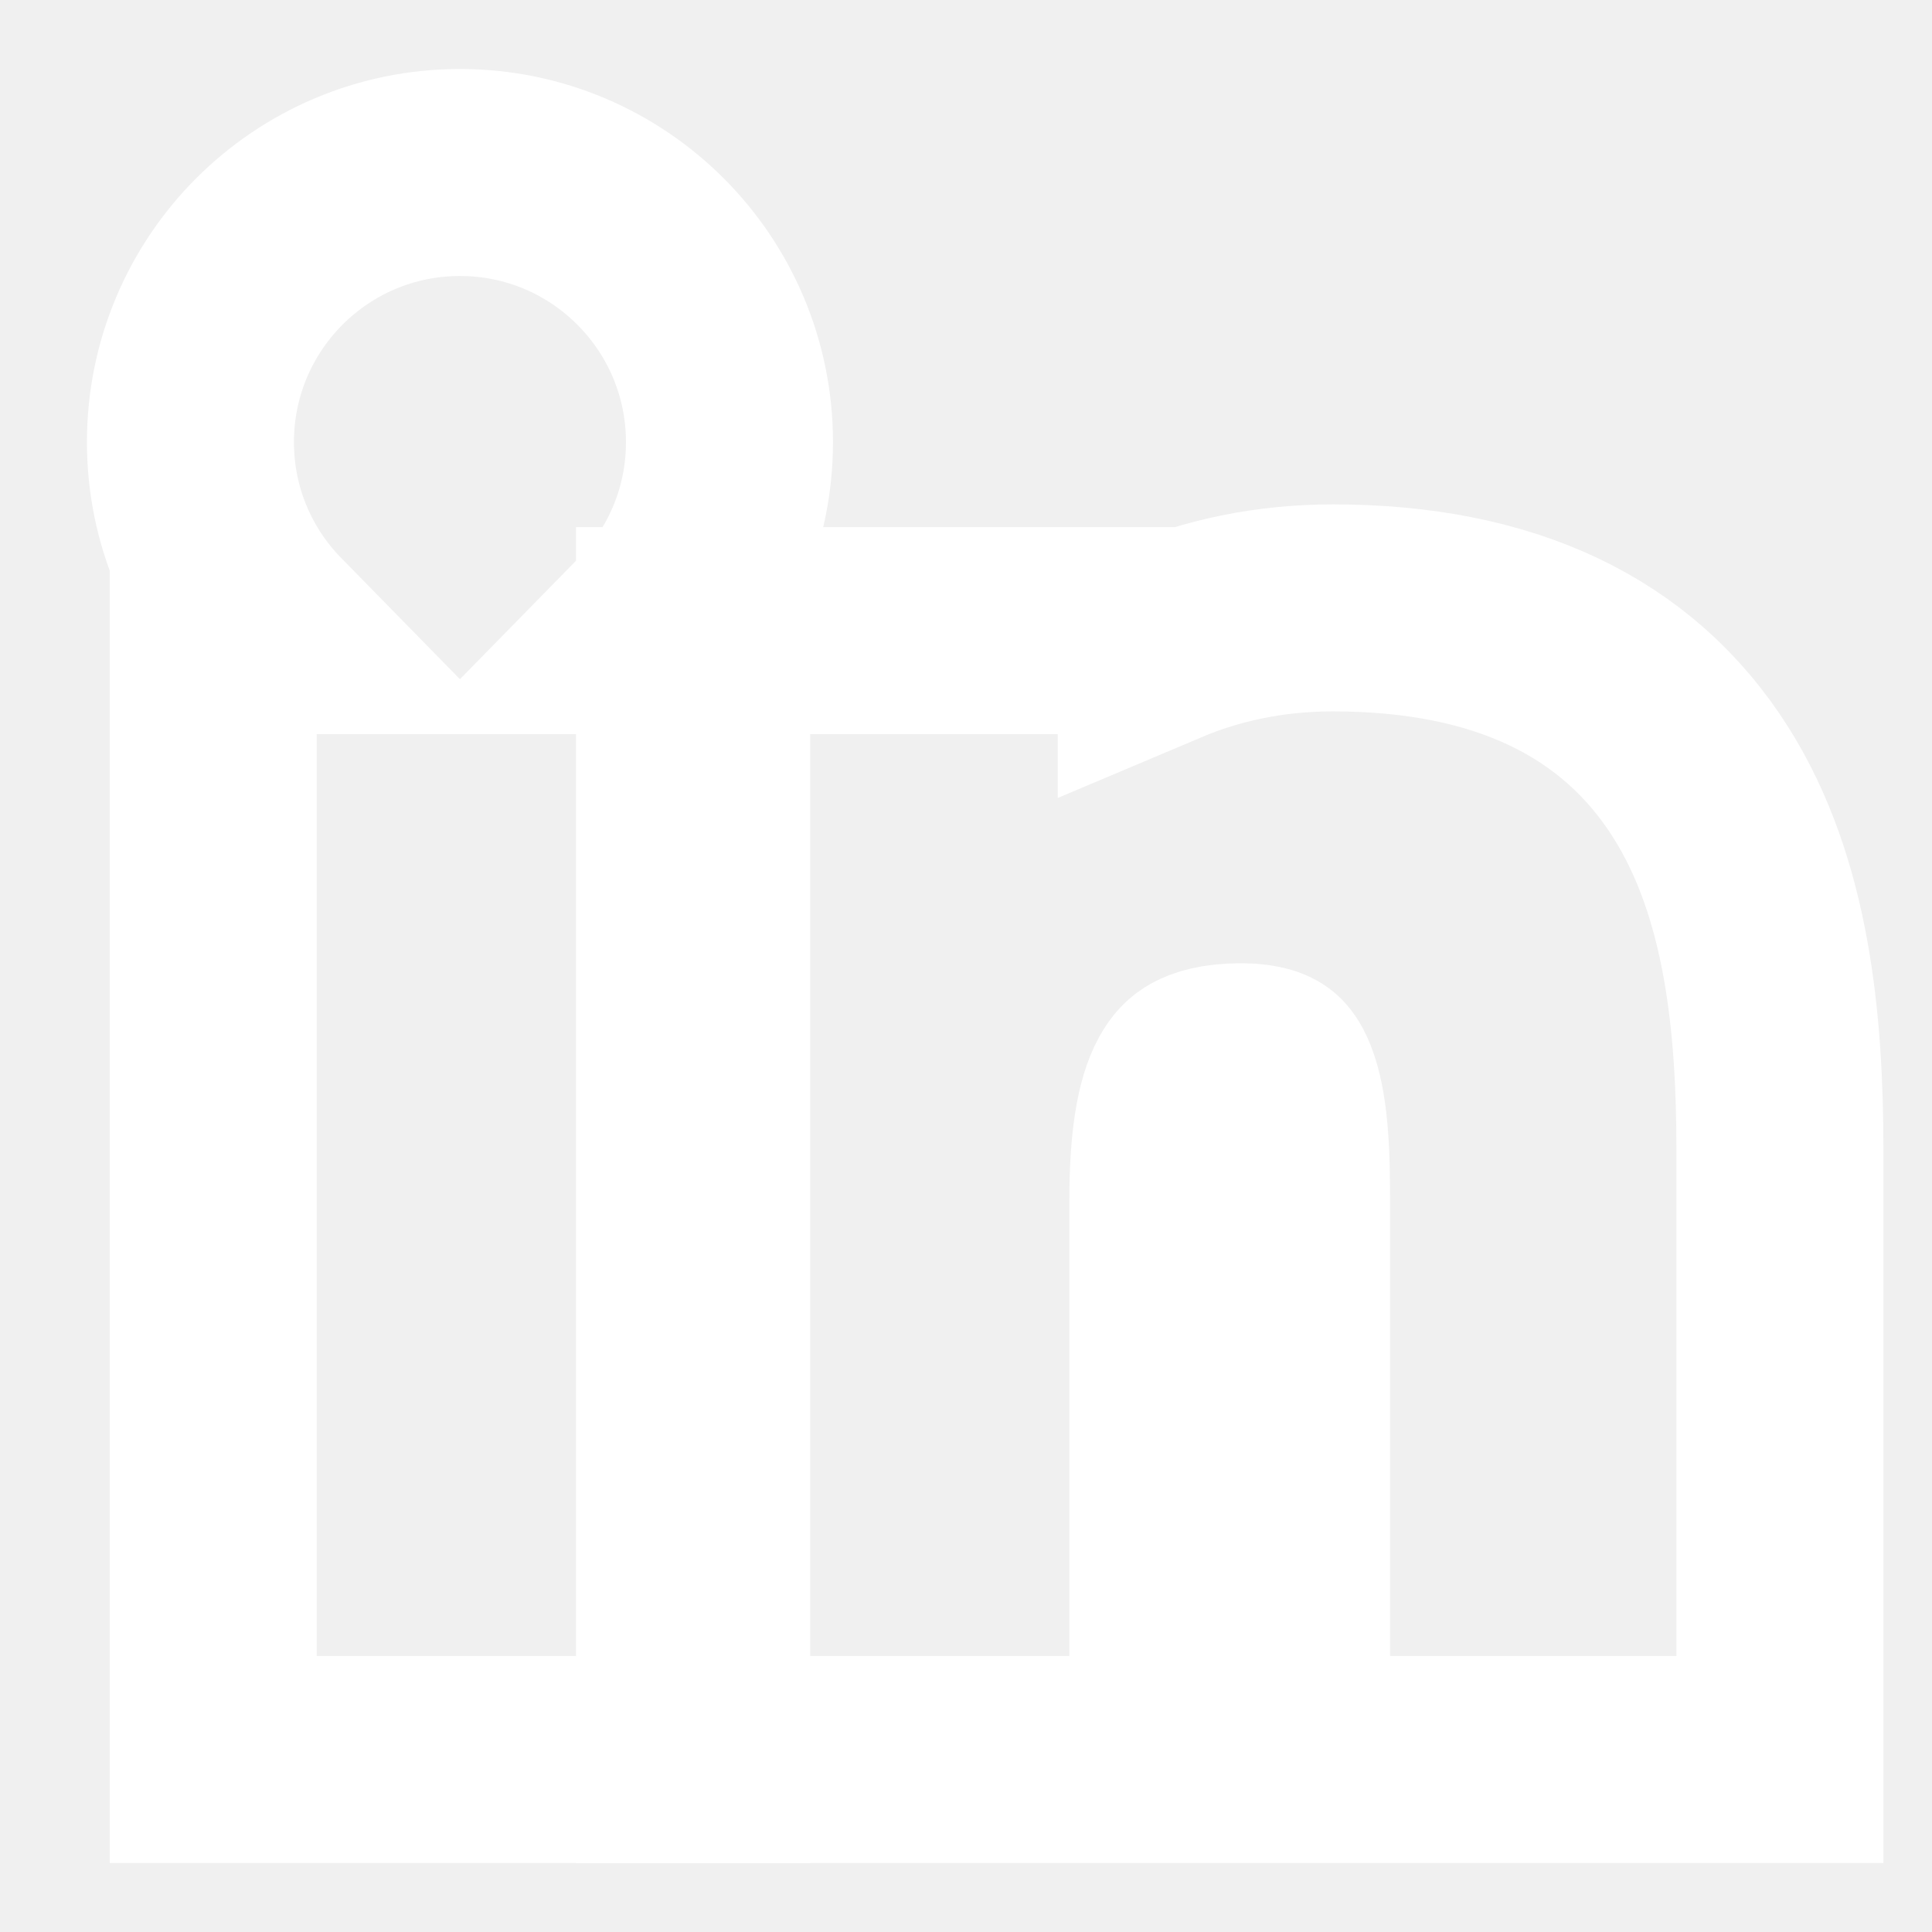
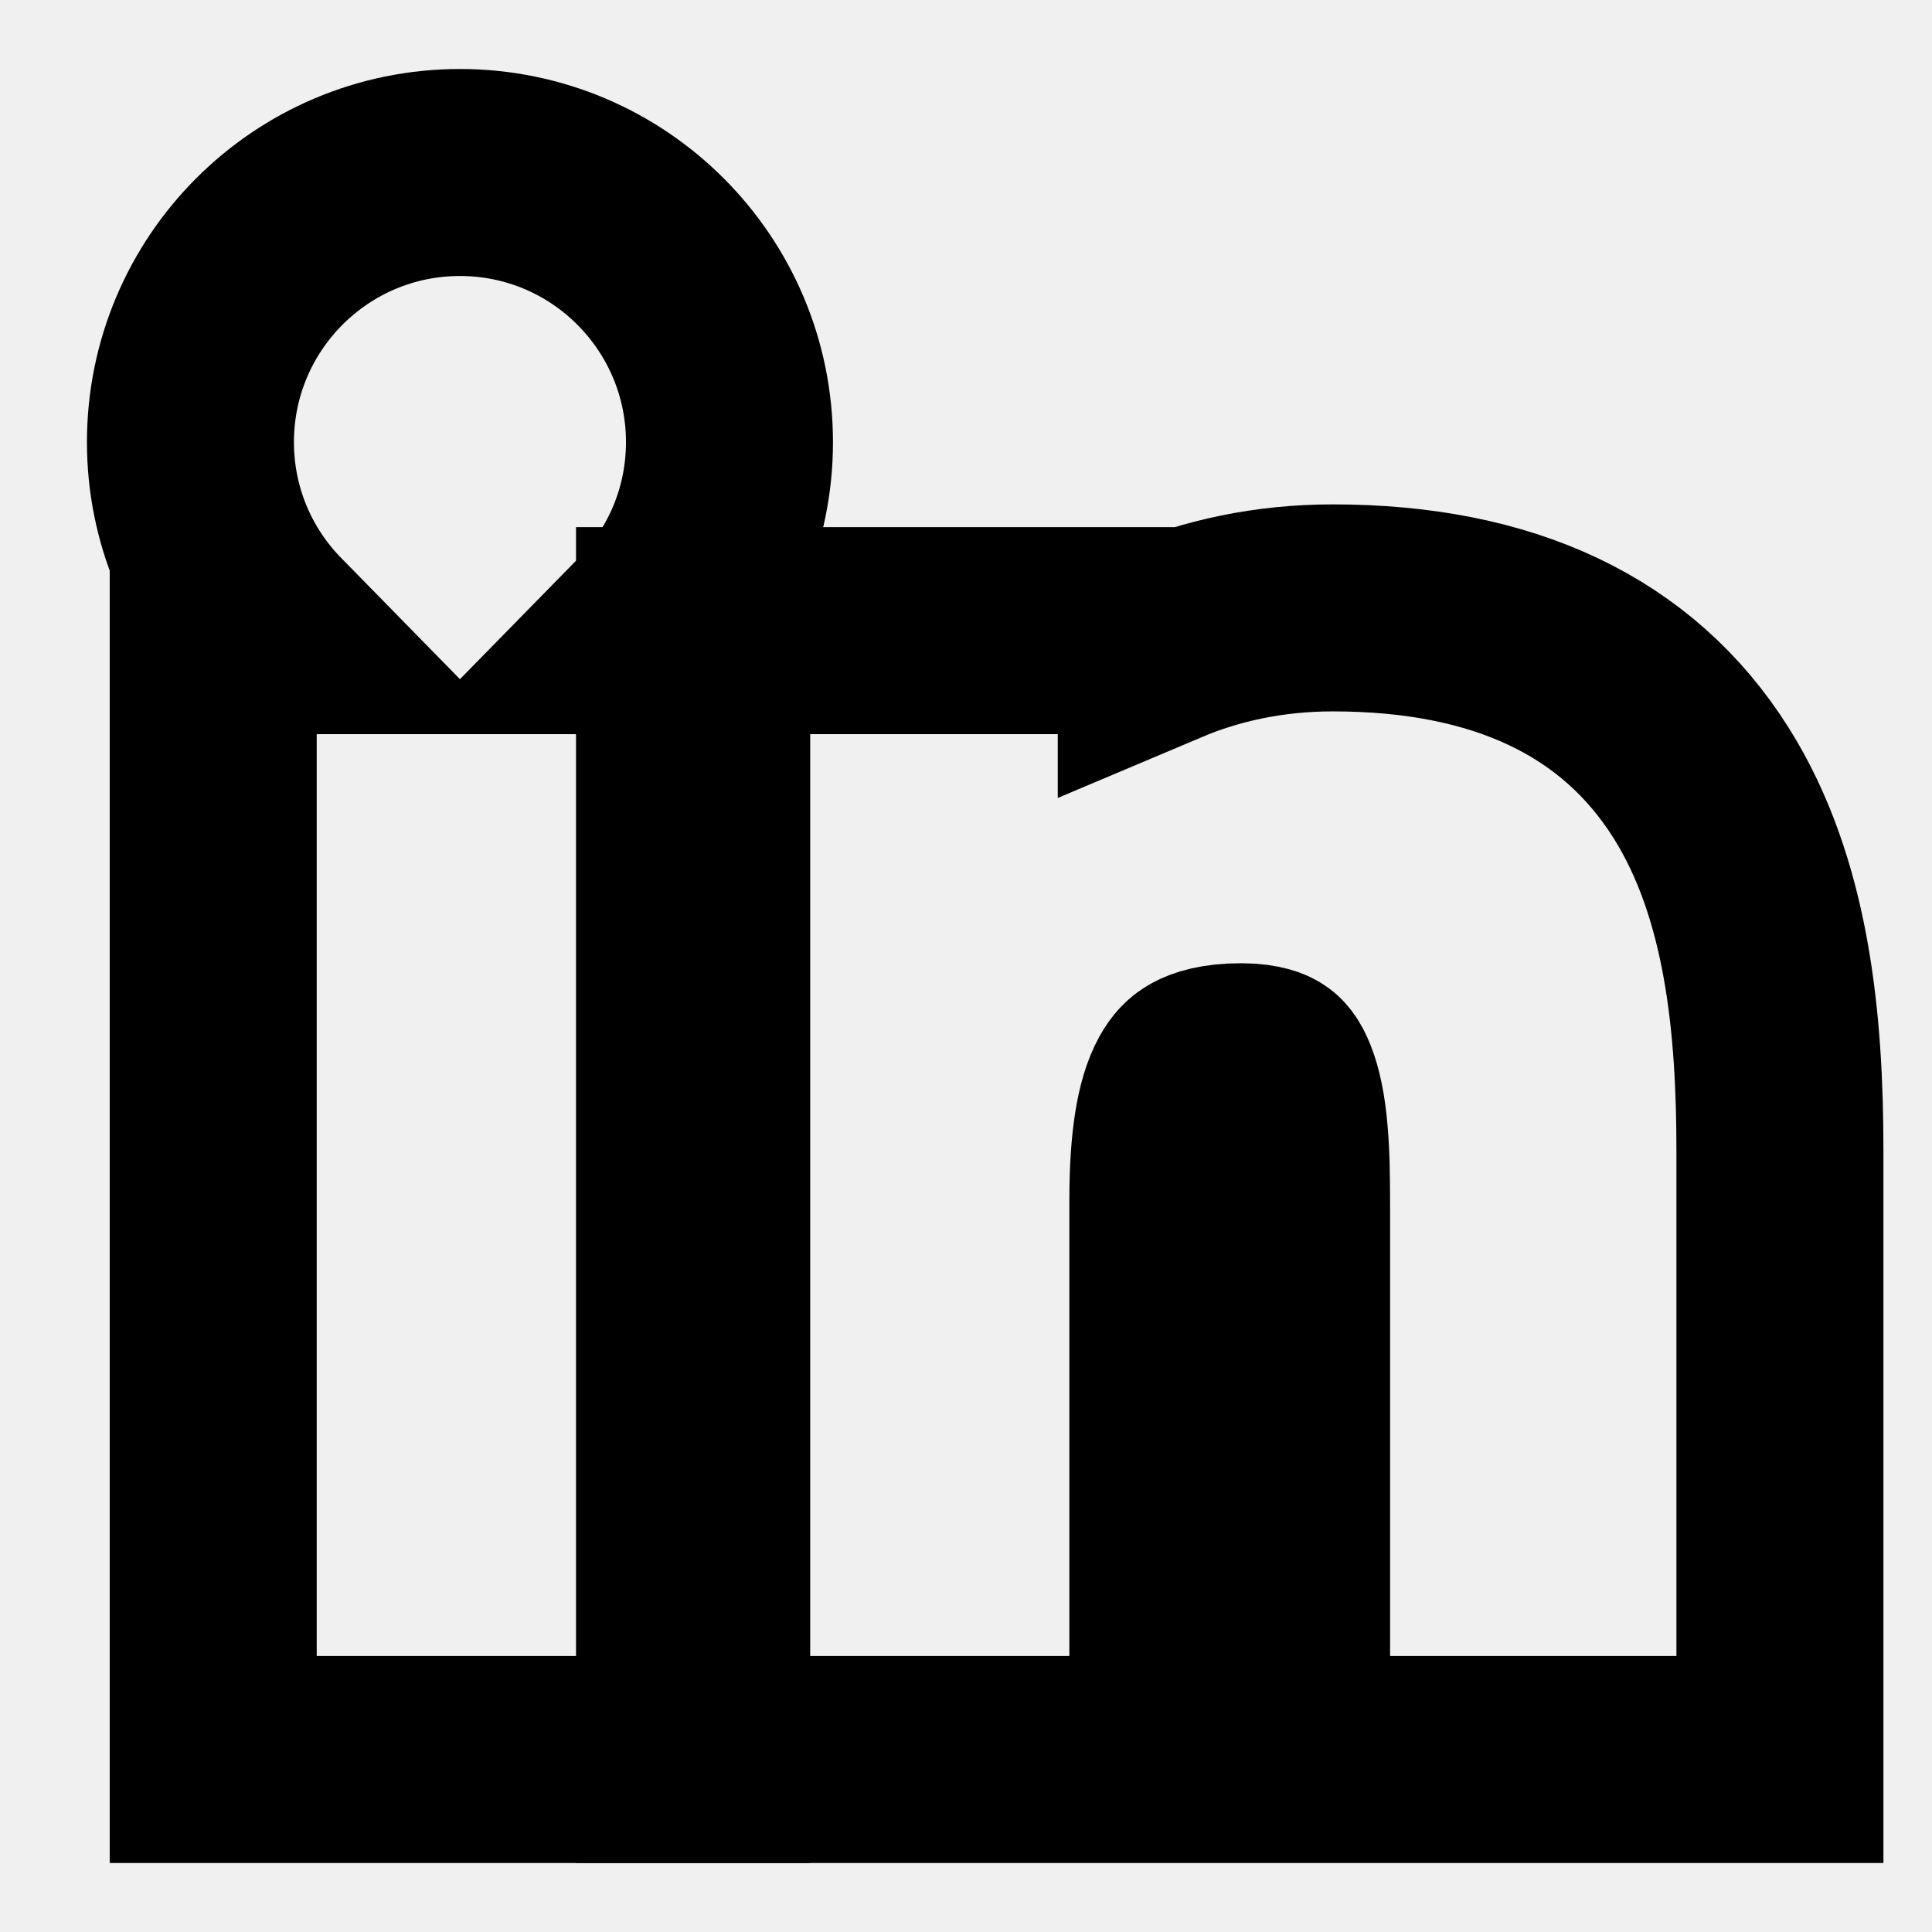
<svg xmlns="http://www.w3.org/2000/svg" width="14" height="14" viewBox="0 0 14 14" fill="none">
-   <path d="M3.333 1.25C4.412 1.25 5.286 2.126 5.286 3.204C5.286 3.736 5.073 4.218 4.728 4.57H5.121V12.75H1.545V4.57H1.938C1.593 4.218 1.38 3.736 1.38 3.204C1.38 2.126 2.253 1.25 3.333 1.25Z" stroke="white" stroke-width="1.5" />
-   <path d="M9.658 4.405C10.894 4.405 11.794 4.828 12.326 5.672C12.808 6.436 12.898 7.421 12.898 8.337V12.75H9.323V8.752C9.323 8.556 9.322 8.379 9.307 8.215C9.293 8.048 9.266 7.93 9.235 7.851C9.207 7.779 9.184 7.764 9.182 7.763C9.179 7.761 9.169 7.754 9.143 7.747C9.116 7.739 9.069 7.73 8.994 7.73C8.822 7.73 8.74 7.764 8.707 7.782C8.678 7.798 8.652 7.821 8.623 7.874C8.546 8.014 8.499 8.274 8.499 8.696V12.75H4.924V4.57H8.415V4.651C8.777 4.498 9.194 4.405 9.658 4.405Z" stroke="white" stroke-width="1.5" />
+   <path d="M3.333 1.25C4.412 1.25 5.286 2.126 5.286 3.204C5.286 3.736 5.073 4.218 4.728 4.57H5.121V12.75H1.545V4.57H1.938C1.593 4.218 1.38 3.736 1.38 3.204C1.38 2.126 2.253 1.25 3.333 1.25Z" stroke="currentColor" stroke-width="1.5" />
+   <path d="M9.658 4.405C10.894 4.405 11.794 4.828 12.326 5.672C12.808 6.436 12.898 7.421 12.898 8.337V12.75H9.323V8.752C9.323 8.556 9.322 8.379 9.307 8.215C9.293 8.048 9.266 7.93 9.235 7.851C9.207 7.779 9.184 7.764 9.182 7.763C9.179 7.761 9.169 7.754 9.143 7.747C9.116 7.739 9.069 7.73 8.994 7.73C8.822 7.73 8.74 7.764 8.707 7.782C8.678 7.798 8.652 7.821 8.623 7.874C8.546 8.014 8.499 8.274 8.499 8.696V12.75H4.924V4.57H8.415V4.651C8.777 4.498 9.194 4.405 9.658 4.405Z" stroke="currentColor" stroke-width="1.5" />
</svg>
